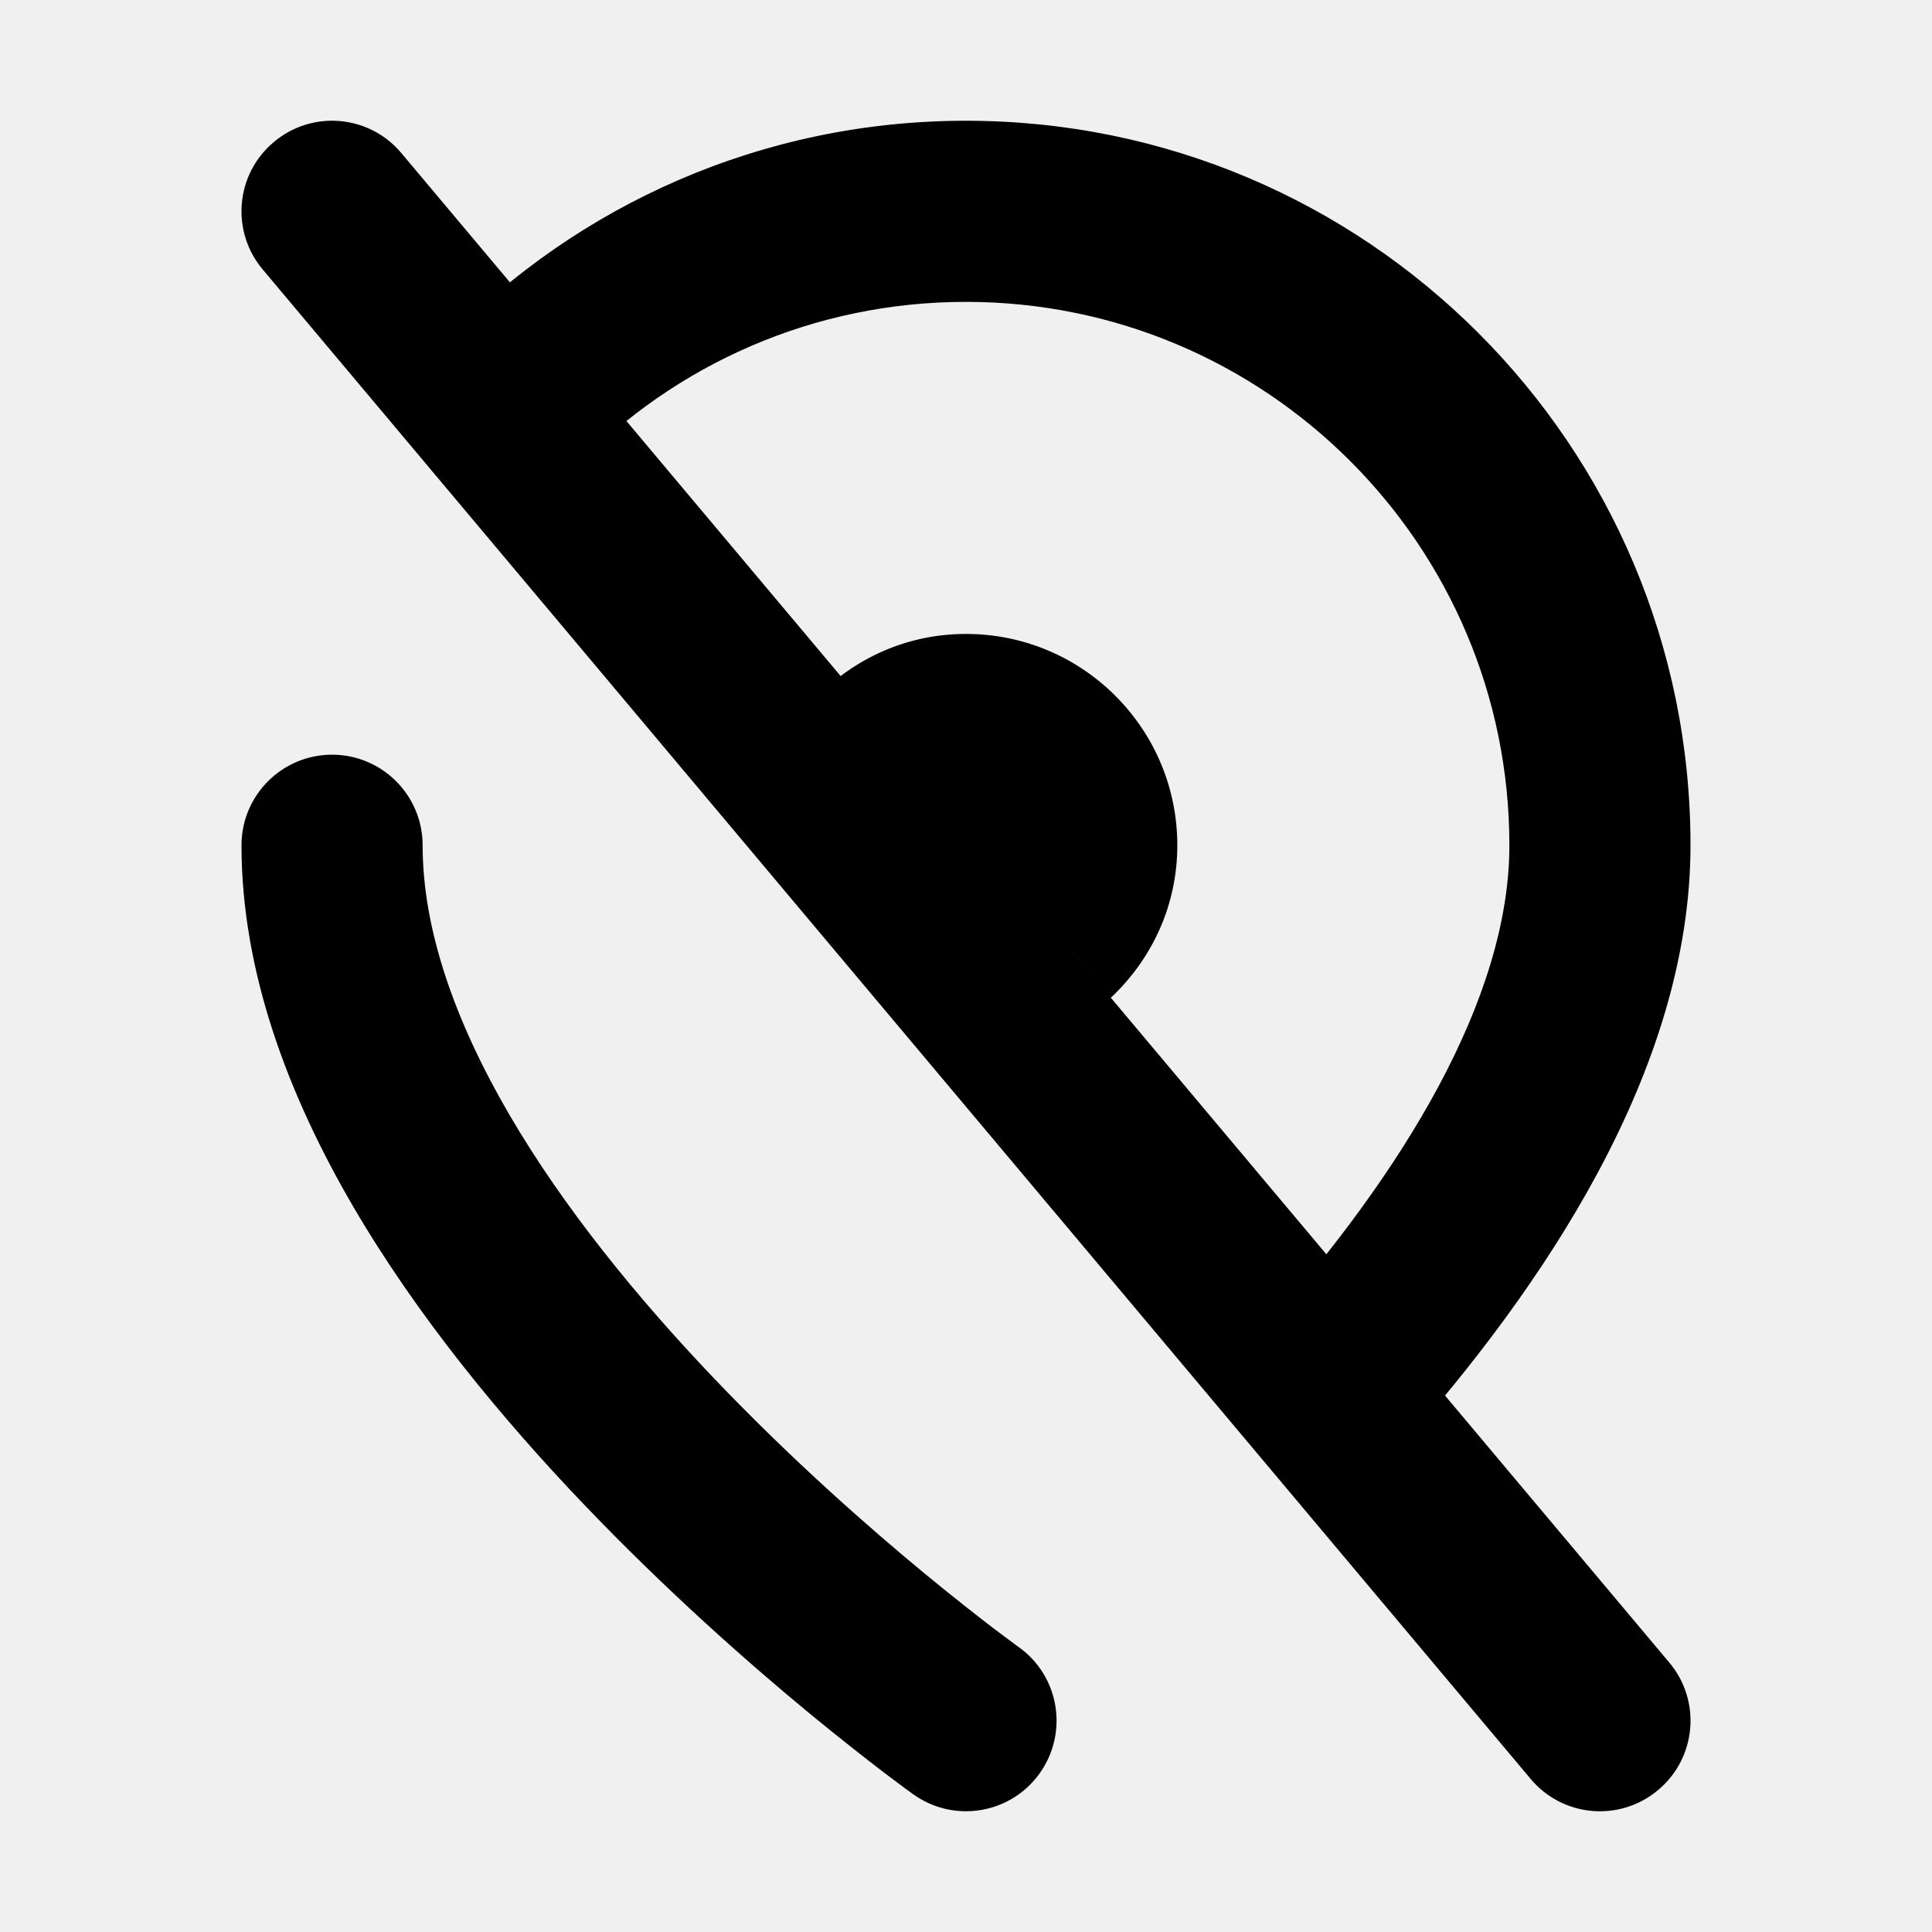
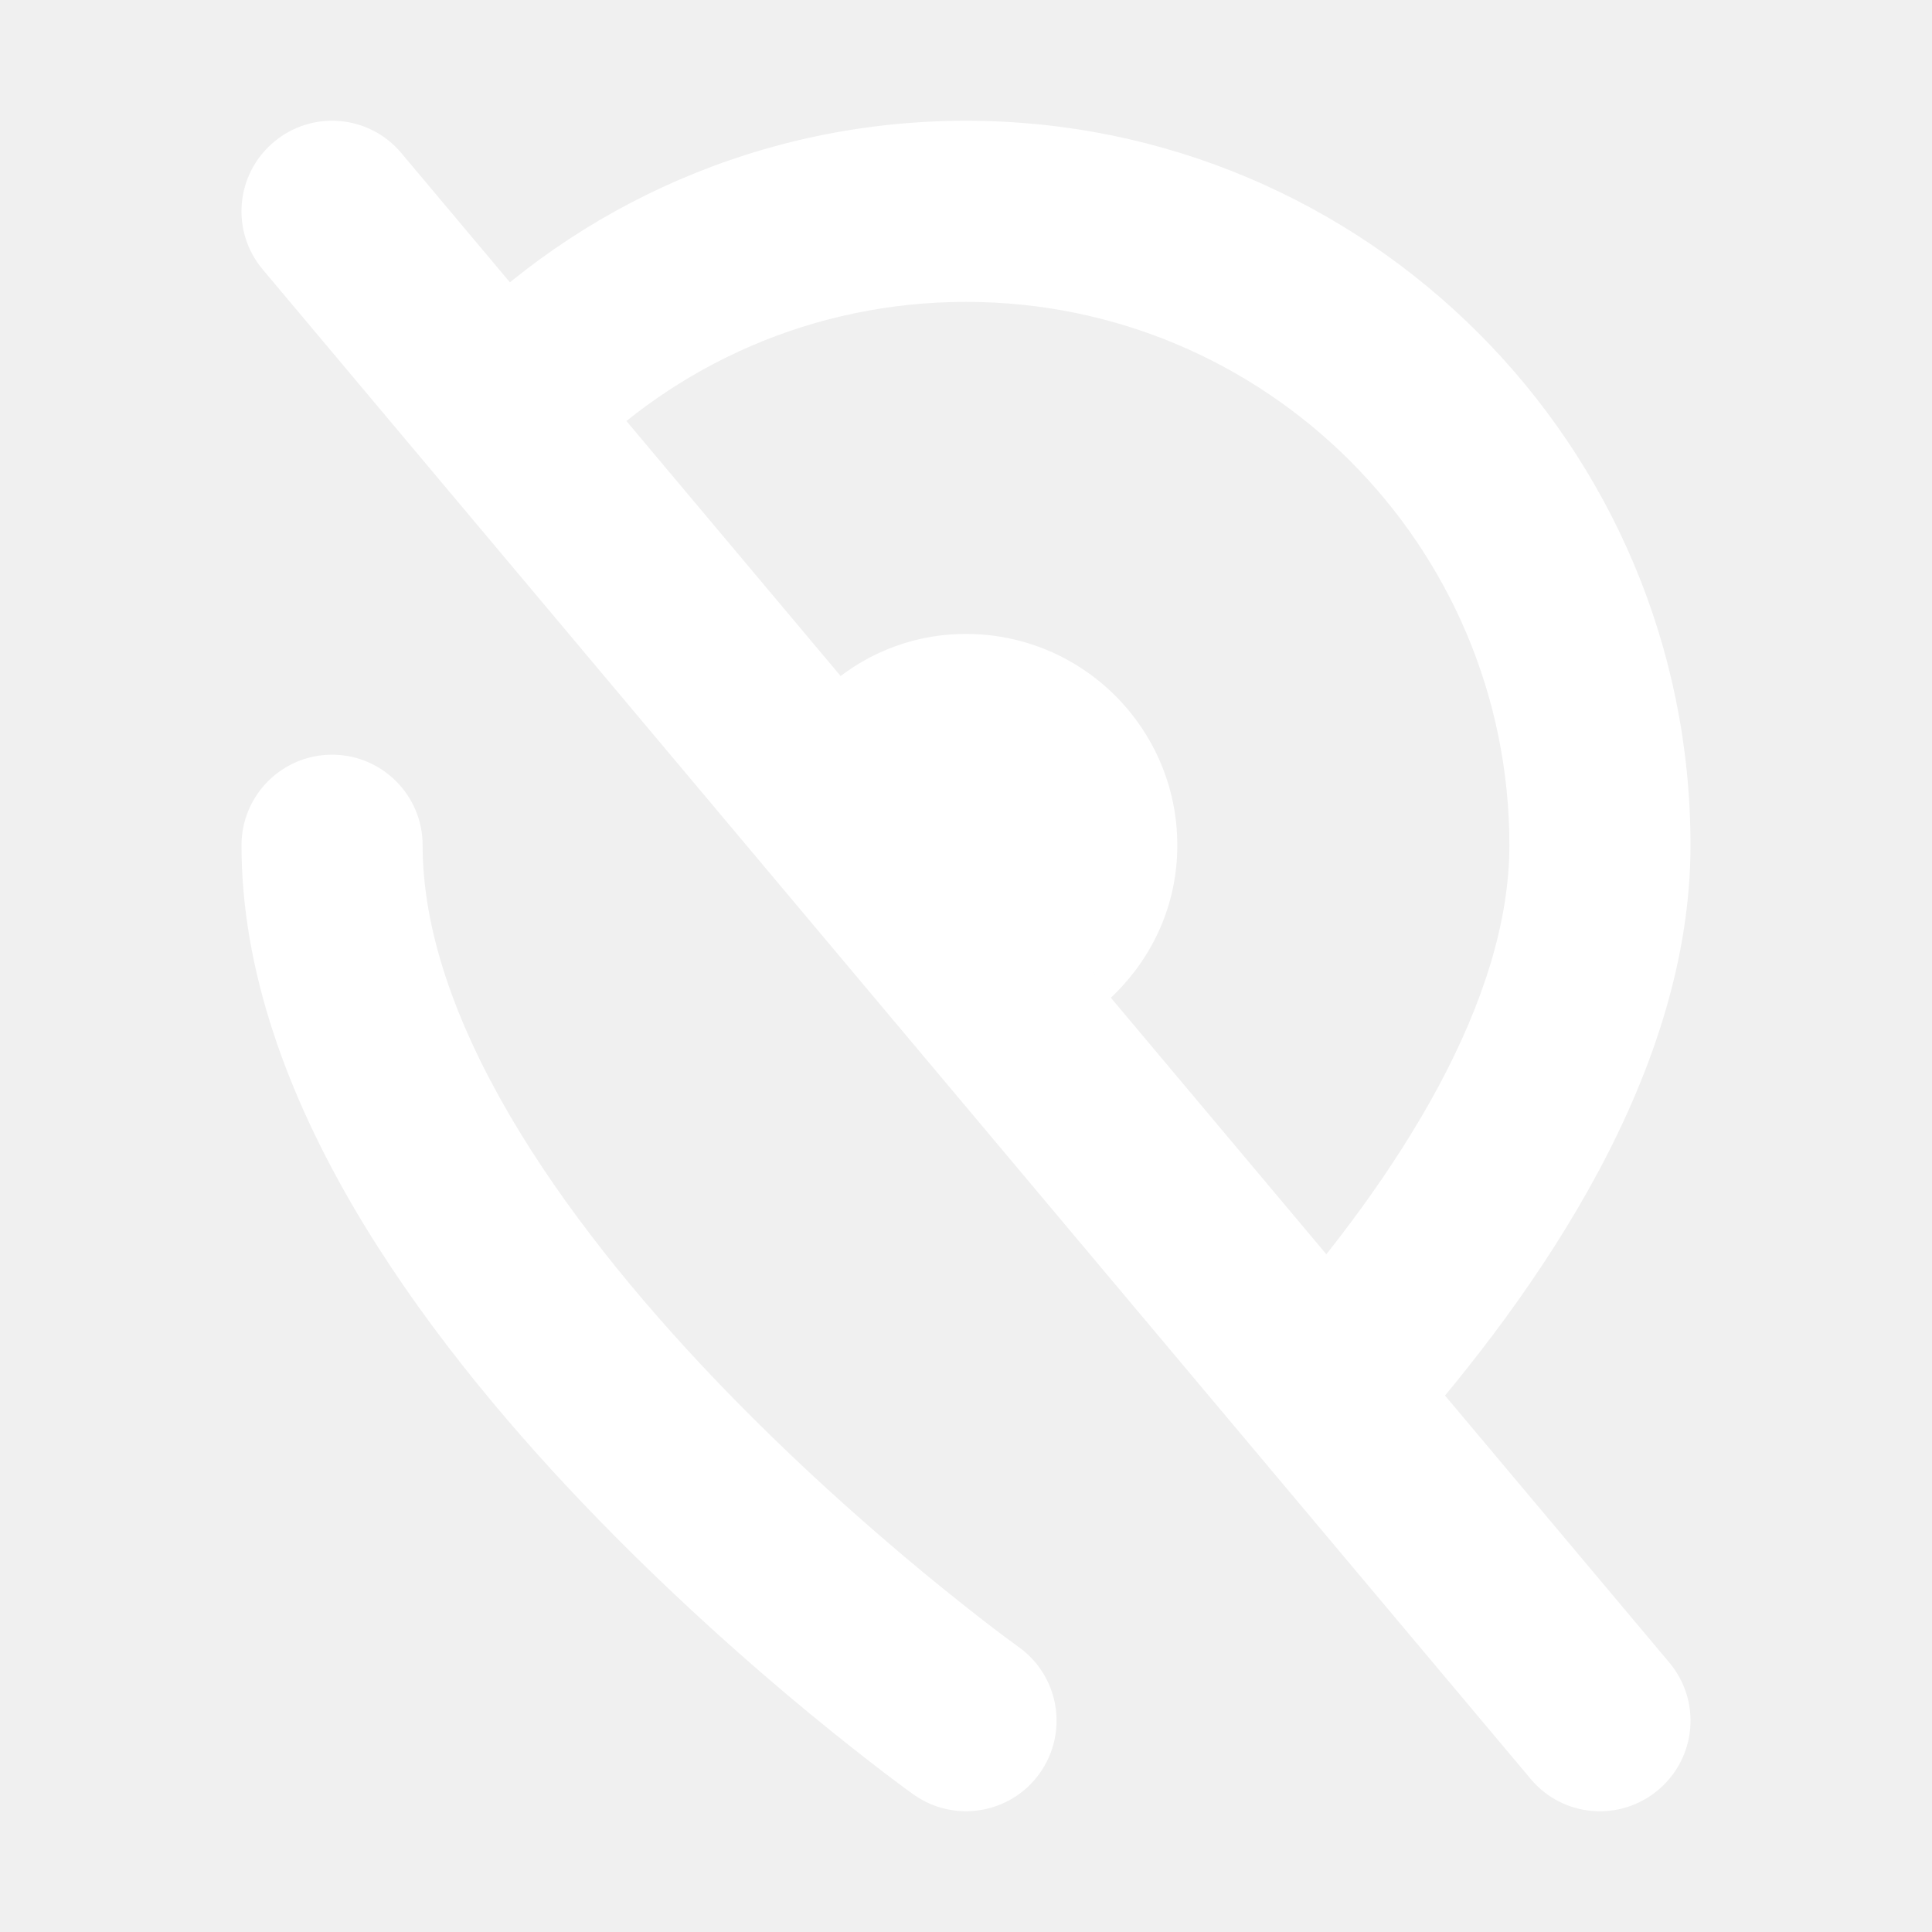
<svg xmlns="http://www.w3.org/2000/svg" width="32" height="32" viewBox="0 0 16 16" fill="none">
-   <path d="M7.3 6.297L6.767 5.769C6.477 6.063 6.478 6.535 6.77 6.827L7.3 6.297ZM8.703 7.7L8.173 8.23C8.465 8.522 8.937 8.523 9.231 8.233L8.703 7.7ZM7.564 14.86C7.901 15.101 8.37 15.023 8.61 14.686C8.851 14.349 8.773 13.88 8.436 13.64L7.564 14.86ZM3.5 7C3.5 6.586 3.164 6.25 2.75 6.25C2.336 6.25 2 6.586 2 7H3.5ZM10.468 11.002C10.193 11.311 10.22 11.785 10.53 12.06C10.839 12.336 11.313 12.308 11.589 11.998L10.468 11.002ZM3.696 2.82C3.407 3.117 3.414 3.592 3.711 3.881C4.008 4.169 4.483 4.162 4.772 3.865L3.696 2.82ZM3.324 1.268C3.058 0.95 2.585 0.909 2.268 1.176C1.95 1.442 1.909 1.915 2.176 2.232L3.324 1.268ZM12.676 14.732C12.942 15.05 13.415 15.091 13.732 14.824C14.05 14.558 14.091 14.085 13.824 13.768L12.676 14.732ZM8 6.75C8.138 6.75 8.25 6.862 8.25 7H9.75C9.75 6.034 8.966 5.25 8 5.25V6.75ZM7.833 6.824C7.886 6.771 7.939 6.75 8 6.75V5.25C7.505 5.25 7.077 5.456 6.767 5.769L7.833 6.824ZM8.25 7C8.25 7.061 8.229 7.114 8.176 7.167L9.231 8.233C9.544 7.923 9.75 7.495 9.75 7H8.25ZM6.77 6.827L8.173 8.23L9.234 7.17L7.83 5.766L6.77 6.827ZM8 14.25C8.436 13.64 8.436 13.64 8.436 13.64C8.436 13.64 8.436 13.64 8.436 13.64C8.436 13.64 8.436 13.64 8.436 13.64C8.436 13.64 8.435 13.639 8.434 13.639C8.432 13.637 8.429 13.635 8.425 13.632C8.417 13.626 8.403 13.616 8.386 13.603C8.35 13.577 8.297 13.537 8.229 13.486C8.092 13.381 7.895 13.227 7.657 13.031C7.181 12.638 6.548 12.08 5.918 11.42C5.285 10.757 4.671 10.007 4.218 9.231C3.763 8.45 3.5 7.693 3.5 7H2C2 8.057 2.394 9.081 2.922 9.987C3.454 10.899 4.152 11.743 4.832 12.455C5.515 13.17 6.194 13.769 6.702 14.188C6.957 14.398 7.17 14.564 7.32 14.679C7.395 14.736 7.455 14.78 7.496 14.811C7.517 14.826 7.533 14.838 7.545 14.846C7.55 14.851 7.555 14.854 7.558 14.856C7.56 14.857 7.561 14.858 7.562 14.859C7.563 14.859 7.563 14.86 7.563 14.86C7.563 14.86 7.564 14.86 7.564 14.86C7.564 14.86 7.564 14.86 8 14.25ZM8 2.5C10.485 2.5 12.5 4.515 12.5 7H14C14 3.686 11.314 1 8 1V2.5ZM12.5 7C12.5 8.273 11.617 9.71 10.468 11.002L11.589 11.998C12.77 10.671 14 8.868 14 7H12.5ZM4.772 3.865C5.59 3.022 6.733 2.5 8 2.5V1C6.312 1 4.785 1.698 3.696 2.82L4.772 3.865ZM2.176 2.232L12.676 14.732L13.824 13.768L3.324 1.268L2.176 2.232Z" fill="black" />
+   <path d="M7.3 6.297L6.767 5.769C6.477 6.063 6.478 6.535 6.77 6.827L7.3 6.297ZM8.703 7.7L8.173 8.23C8.465 8.522 8.937 8.523 9.231 8.233L8.703 7.7ZM7.564 14.86C7.901 15.101 8.37 15.023 8.61 14.686C8.851 14.349 8.773 13.88 8.436 13.64L7.564 14.86ZM3.5 7C3.5 6.586 3.164 6.25 2.75 6.25C2.336 6.25 2 6.586 2 7H3.5ZM10.468 11.002C10.193 11.311 10.22 11.785 10.53 12.06C10.839 12.336 11.313 12.308 11.589 11.998L10.468 11.002ZM3.696 2.82C3.407 3.117 3.414 3.592 3.711 3.881C4.008 4.169 4.483 4.162 4.772 3.865L3.696 2.82ZM3.324 1.268C3.058 0.95 2.585 0.909 2.268 1.176C1.95 1.442 1.909 1.915 2.176 2.232L3.324 1.268ZM12.676 14.732C12.942 15.05 13.415 15.091 13.732 14.824C14.05 14.558 14.091 14.085 13.824 13.768L12.676 14.732ZM8 6.75C8.138 6.75 8.25 6.862 8.25 7H9.75C9.75 6.034 8.966 5.25 8 5.25V6.75ZM7.833 6.824C7.886 6.771 7.939 6.75 8 6.75V5.25C7.505 5.25 7.077 5.456 6.767 5.769L7.833 6.824ZM8.25 7C8.25 7.061 8.229 7.114 8.176 7.167L9.231 8.233C9.544 7.923 9.75 7.495 9.75 7H8.25ZM6.77 6.827L8.173 8.23L9.234 7.17L7.83 5.766L6.77 6.827ZM8 14.25C8.436 13.64 8.436 13.64 8.436 13.64C8.436 13.64 8.436 13.64 8.436 13.64C8.436 13.64 8.436 13.64 8.436 13.64C8.436 13.64 8.435 13.639 8.434 13.639C8.432 13.637 8.429 13.635 8.425 13.632C8.417 13.626 8.403 13.616 8.386 13.603C8.35 13.577 8.297 13.537 8.229 13.486C8.092 13.381 7.895 13.227 7.657 13.031C7.181 12.638 6.548 12.08 5.918 11.42C5.285 10.757 4.671 10.007 4.218 9.231C3.763 8.45 3.5 7.693 3.5 7H2C2 8.057 2.394 9.081 2.922 9.987C3.454 10.899 4.152 11.743 4.832 12.455C5.515 13.17 6.194 13.769 6.702 14.188C6.957 14.398 7.17 14.564 7.32 14.679C7.395 14.736 7.455 14.78 7.496 14.811C7.517 14.826 7.533 14.838 7.545 14.846C7.55 14.851 7.555 14.854 7.558 14.856C7.56 14.857 7.561 14.858 7.562 14.859C7.563 14.859 7.563 14.86 7.563 14.86C7.563 14.86 7.564 14.86 7.564 14.86C7.564 14.86 7.564 14.86 8 14.25ZM8 2.5C10.485 2.5 12.5 4.515 12.5 7H14C14 3.686 11.314 1 8 1V2.5ZM12.5 7C12.5 8.273 11.617 9.71 10.468 11.002L11.589 11.998C12.77 10.671 14 8.868 14 7H12.5ZM4.772 3.865C5.59 3.022 6.733 2.5 8 2.5V1C6.312 1 4.785 1.698 3.696 2.82L4.772 3.865ZM2.176 2.232L12.676 14.732L13.824 13.768L3.324 1.268L2.176 2.232Z" fill="white" />
</svg>
